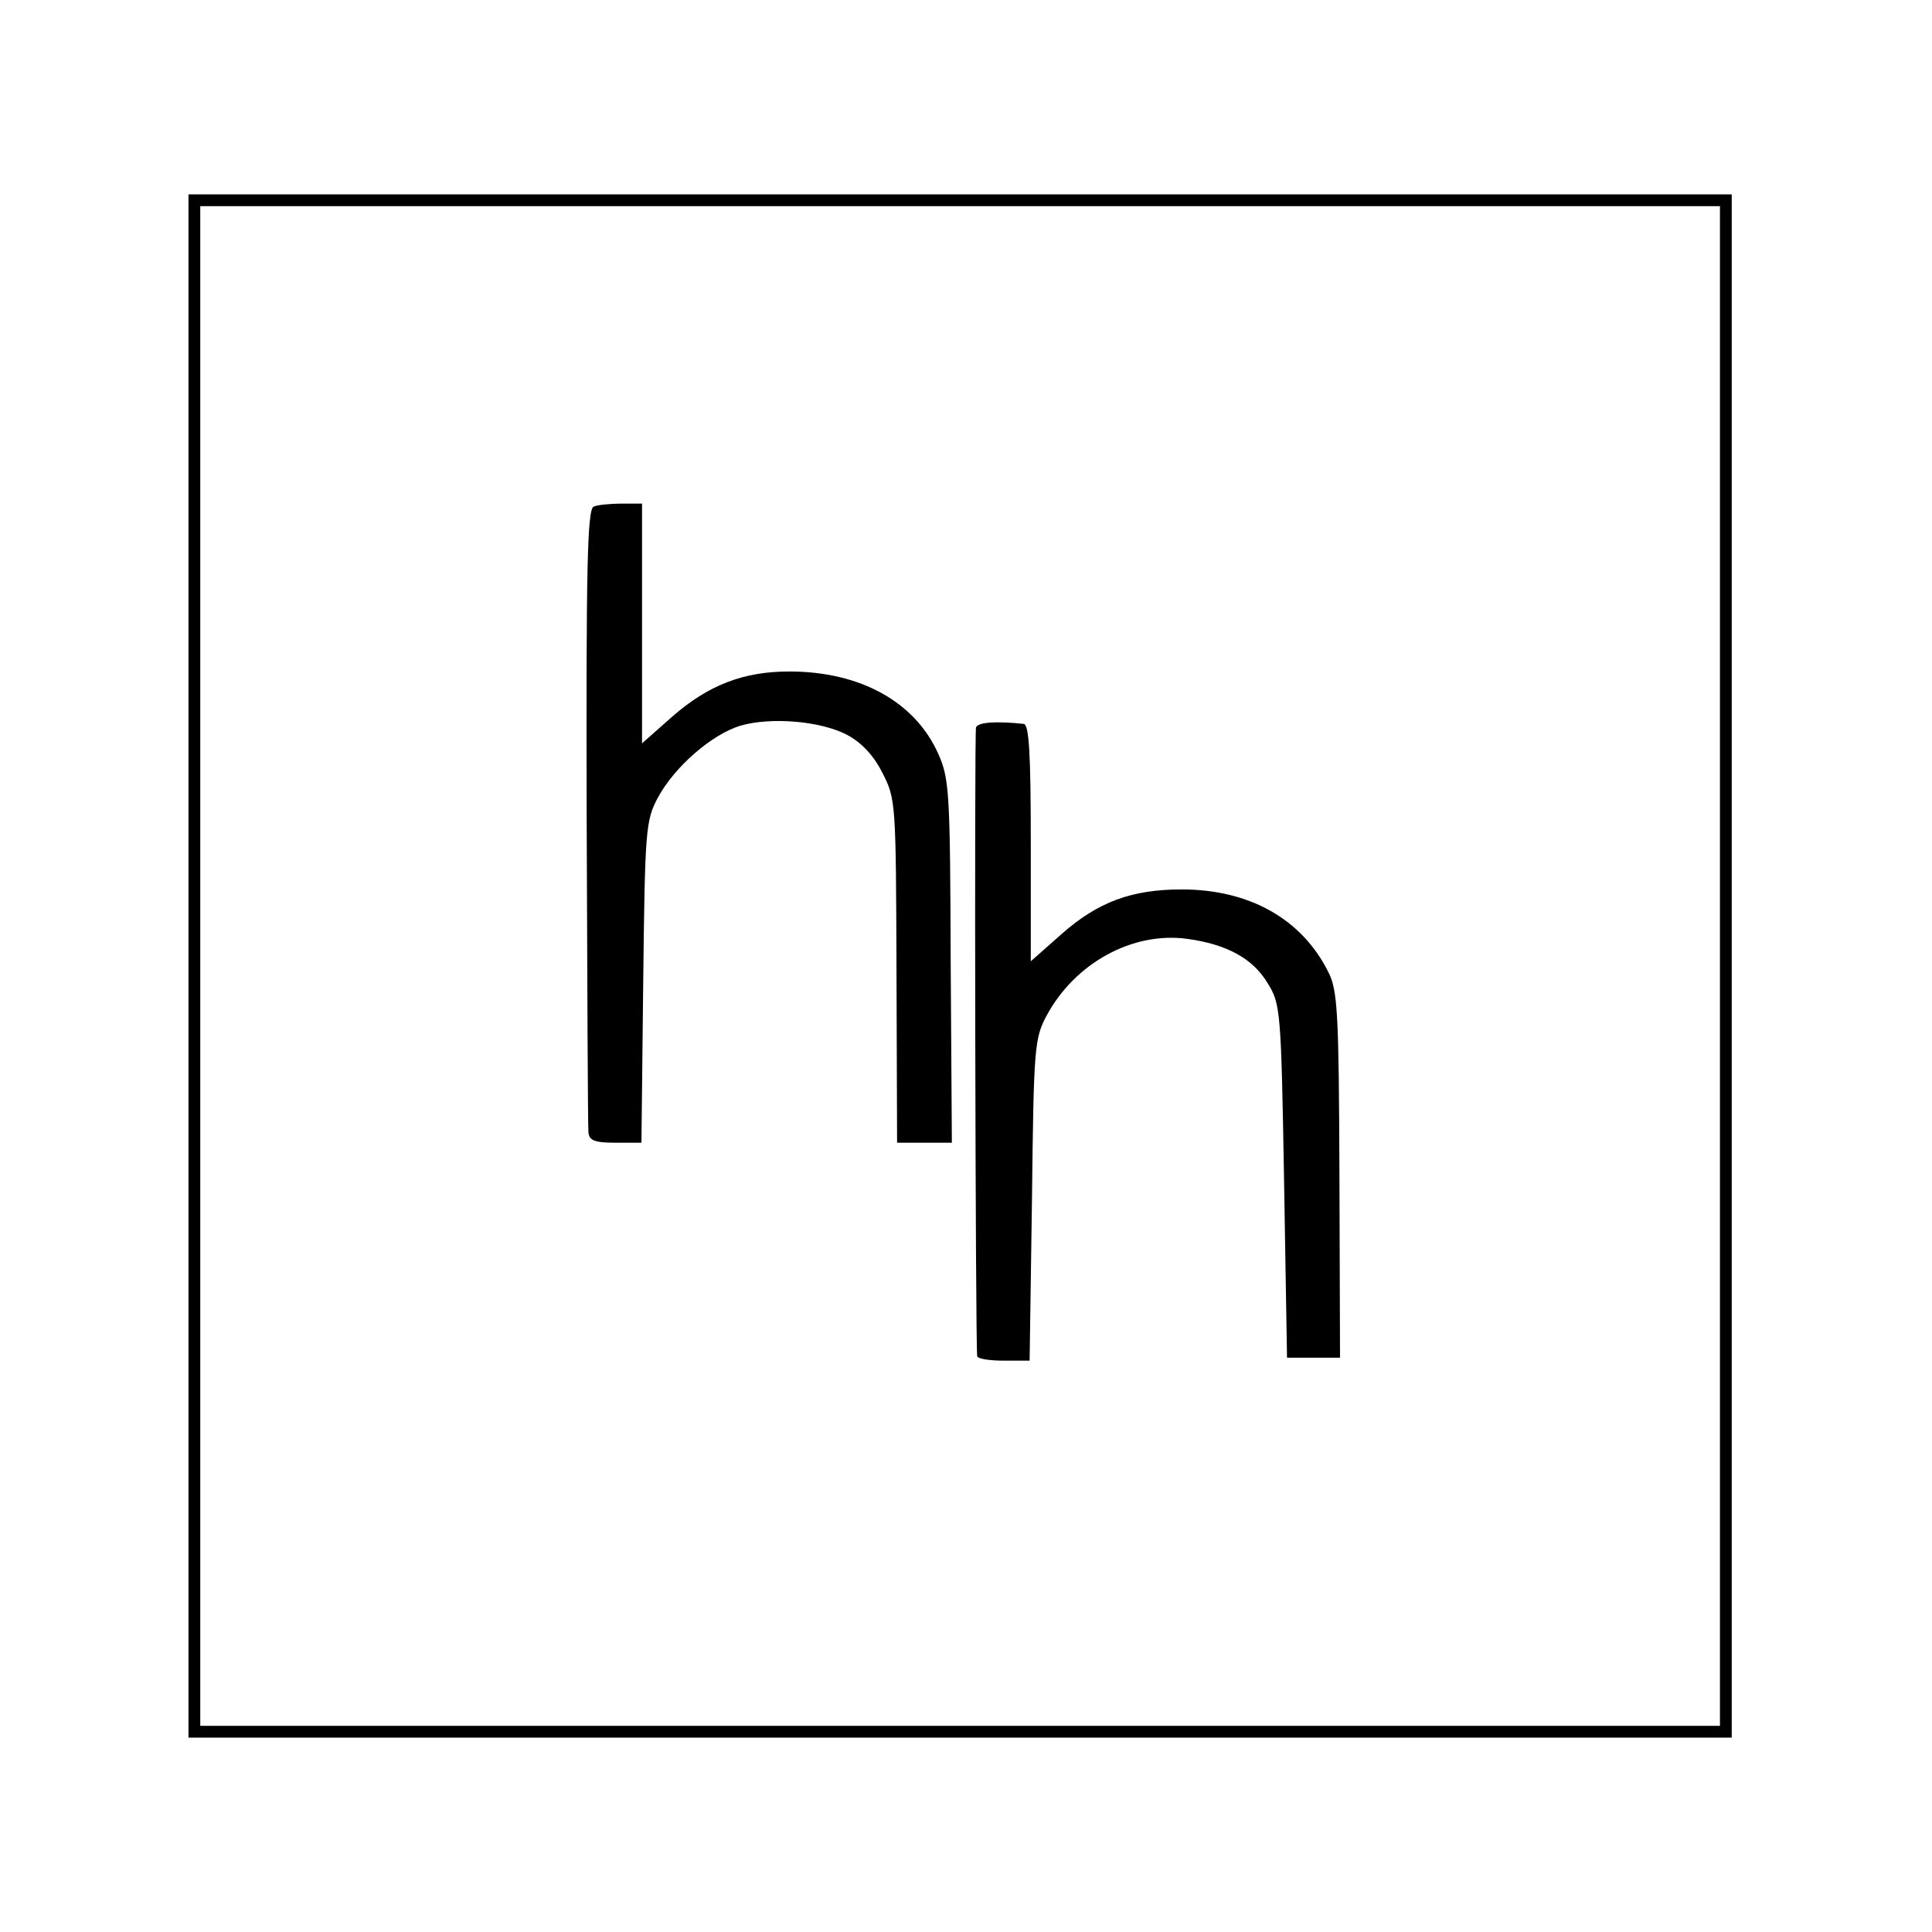
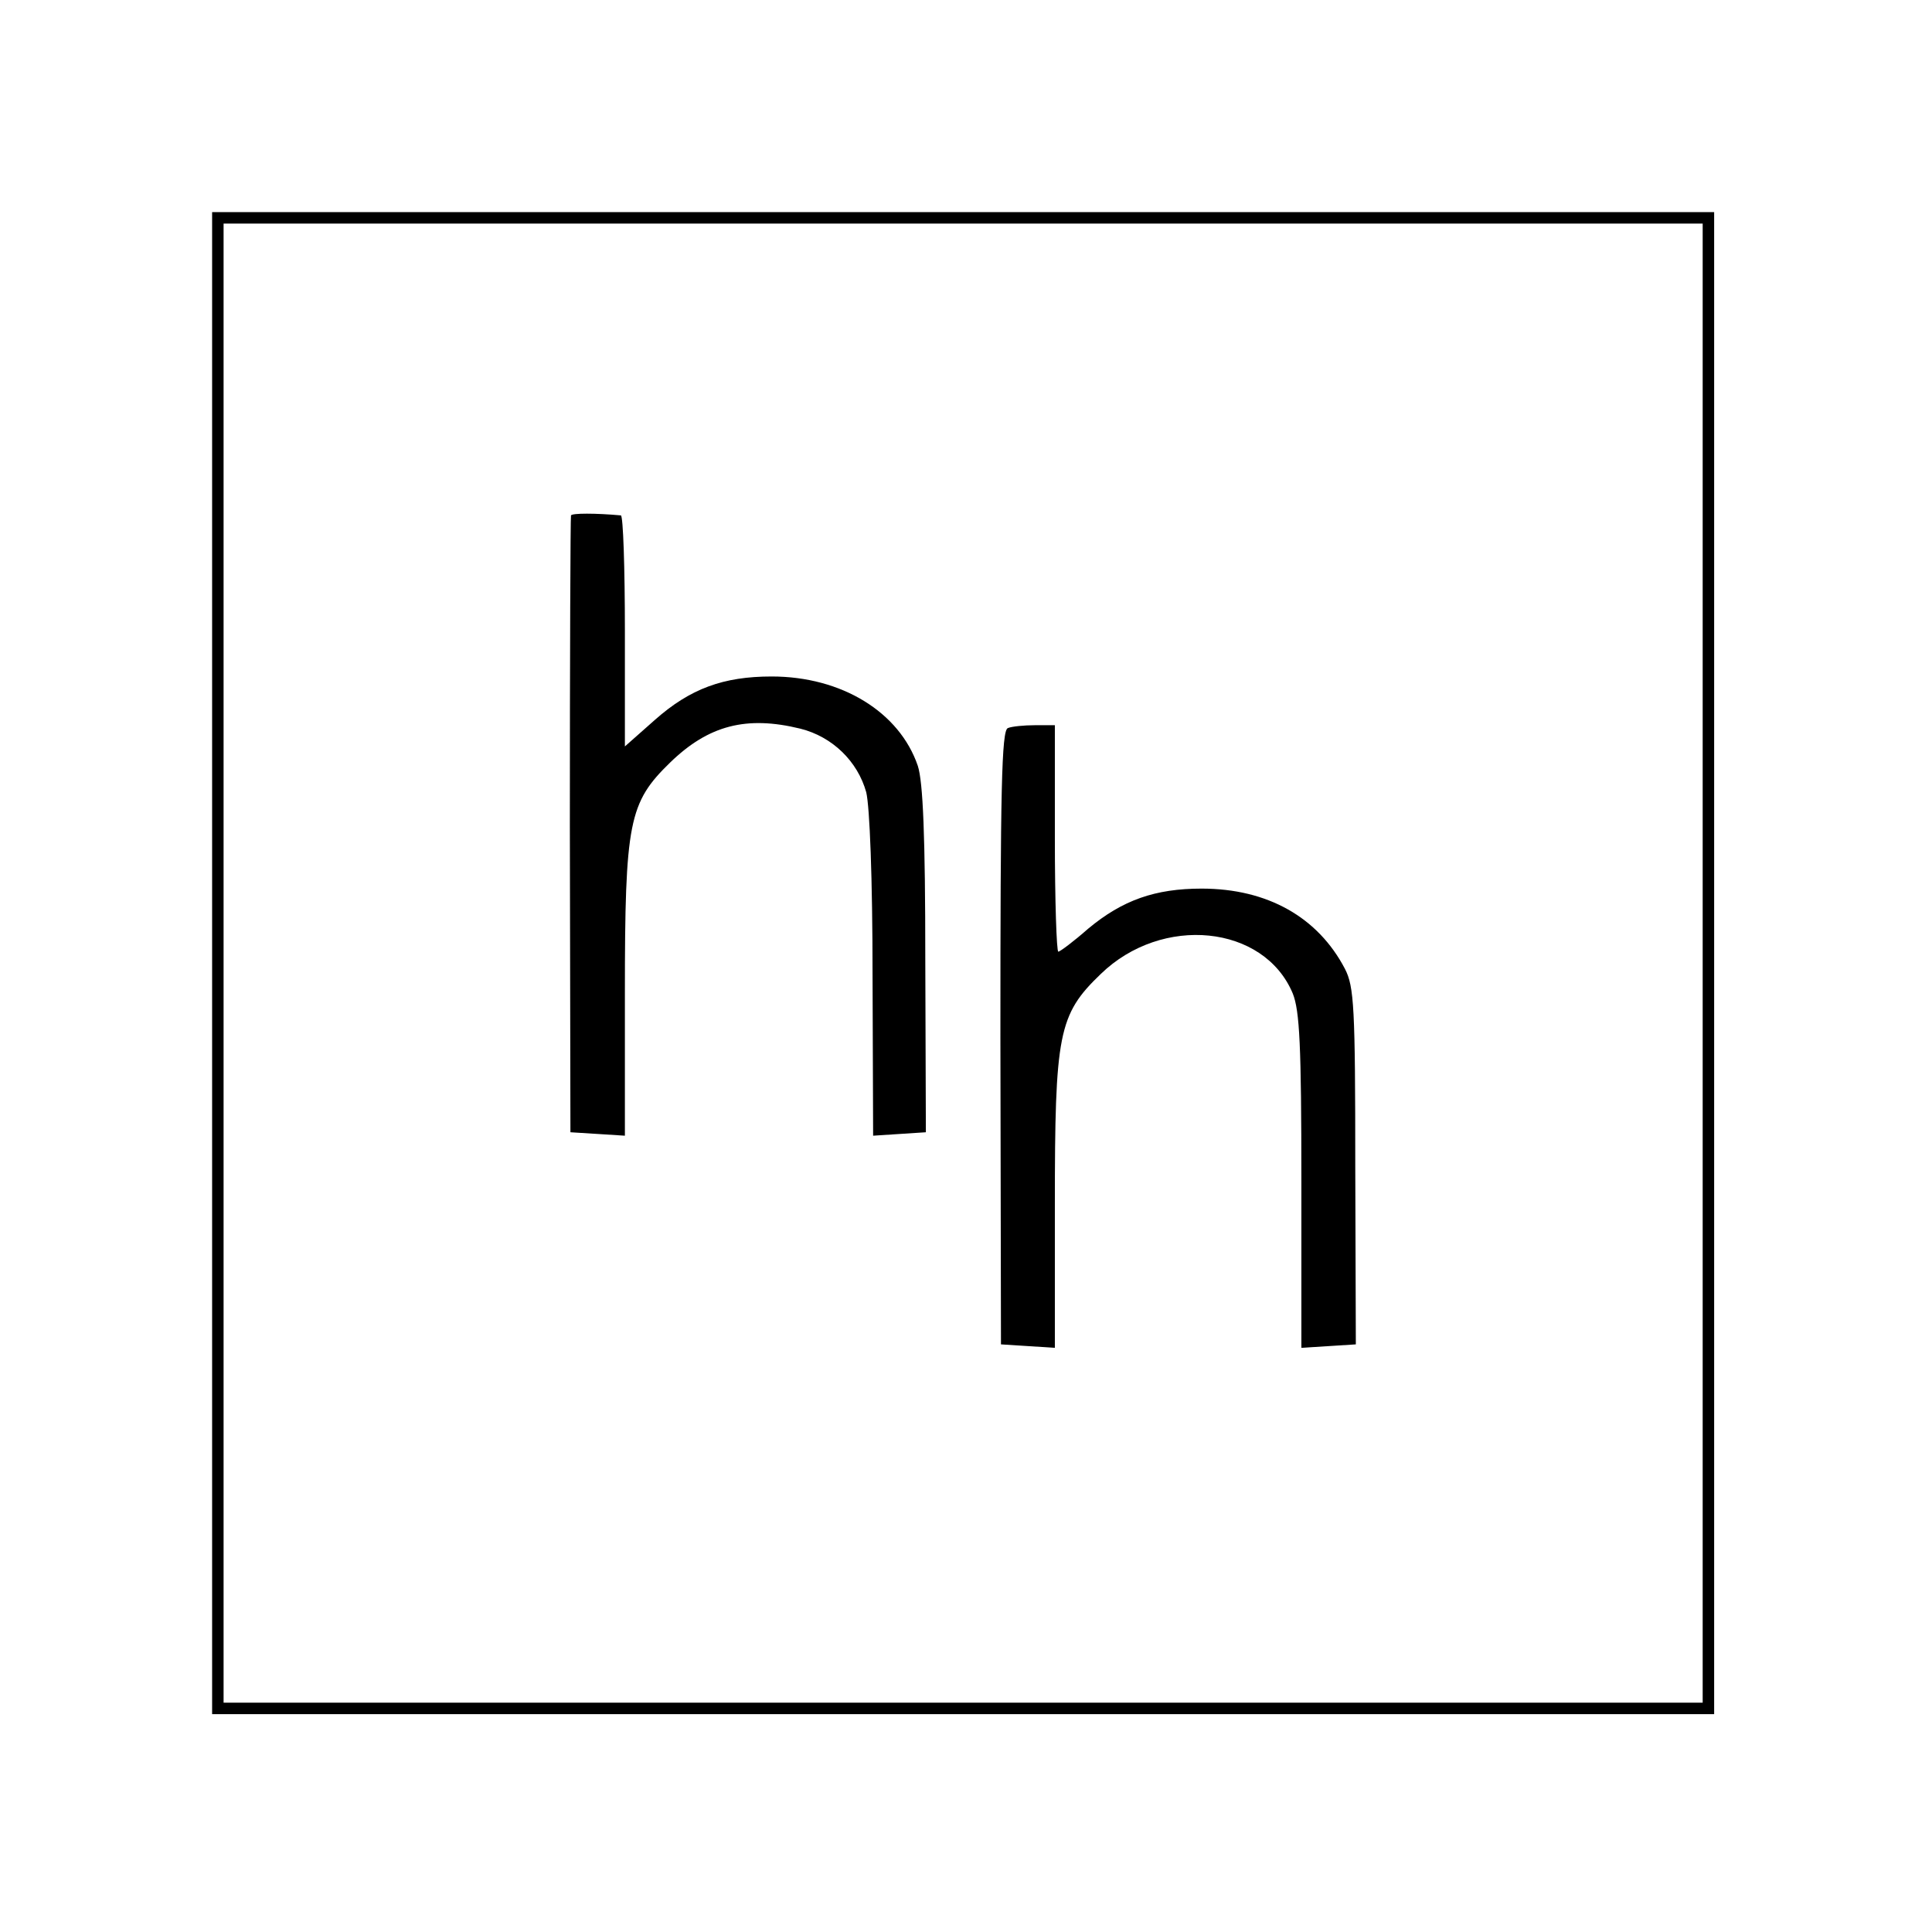
- <svg xmlns="http://www.w3.org/2000/svg" version="1.0" width="328pt" height="328pt" viewBox="0 0 328 328" preserveAspectRatio="xMidYMid meet">
-   <g transform="translate(0,328) scale(0.1,-0.1)" fill="#000000" stroke="none">
-     <path d="M320 1640 l0 -1310 1310 0 1310 0 0 1310 0 1310 -1310 0 -1310 0 0 -1310z m2600 0 l0 -1290 -1290 0 -1290 0 0 1290 0 1290 1290 0 1290 0 0 -1290z" />
-     <path d="M1008 2420 c-11 -4 -13 -104 -12 -525 1 -286 2 -528 3 -537 1 -14 10 -18 45 -18 l45 0 3 273 c3 258 4 274 25 313 28 52 91 107 140 122 52 15 135 8 180 -15 25 -13 46 -35 61 -65 23 -44 23 -52 24 -336 l1 -292 46 0 47 0 -2 308 c-1 284 -2 310 -21 352 -39 88 -132 140 -253 140 -78 0 -137 -23 -198 -76 l-52 -46 0 204 0 203 -35 0 c-18 0 -40 -2 -47 -5z" />
-     <path d="M1657 2045 c-3 -9 -1 -1048 2 -1067 0 -5 21 -8 45 -8 l44 0 4 273 c3 258 4 274 25 313 48 89 146 143 239 130 66 -9 111 -33 136 -75 22 -35 23 -46 28 -336 l5 -300 45 0 45 0 -1 310 c-1 276 -3 314 -19 345 -45 90 -134 140 -249 140 -84 0 -142 -21 -204 -76 l-52 -46 0 201 c0 153 -3 201 -12 202 -46 5 -78 3 -81 -6z" />
+ <svg xmlns="http://www.w3.org/2000/svg" version="1.0" width="337pt" height="337pt" viewBox="0 0 337 337" preserveAspectRatio="xMidYMid meet">
+   <g transform="translate(0,337) scale(0.1,-0.1)" fill="#000000" stroke="none">
+     <path d="M370 1690 l0 -1310 1310 0 1310 0 0 1310 0 1310 -1310 0 -1310 0 0 -1310z m2600 0 l0 -1290 -1290 0 -1290 0 0 1290 0 1290 1290 0 1290 0 0 -1290z" />
+     <path d="M996 2471 c-1 -3 -2 -247 -2 -541 l1 -535 48 -3 47 -3 0 249 c0 299 7 332 79 402 67 65 133 82 227 59 56 -14 100 -57 115 -111 6 -25 11 -149 11 -320 l1 -279 46 3 46 3 -1 300 c0 218 -4 311 -13 339 -32 94 -133 156 -255 156 -84 0 -142 -21 -204 -76 l-52 -46 0 201 c0 111 -3 201 -7 202 -44 4 -85 4 -87 0z" />
+     <path d="M1758 2100 c-11 -4 -13 -109 -13 -540 l1 -535 47 -3 47 -3 0 249 c0 299 6 332 80 403 107 104 285 86 335 -34 12 -30 15 -91 15 -327 l0 -291 48 3 47 3 -1 310 c0 278 -2 314 -18 345 -47 90 -135 140 -250 140 -81 0 -138 -20 -198 -70 -25 -22 -49 -40 -52 -40 -3 0 -6 89 -6 198 l0 197 -35 0 c-18 0 -40 -2 -47 -5z" />
  </g>
</svg>
